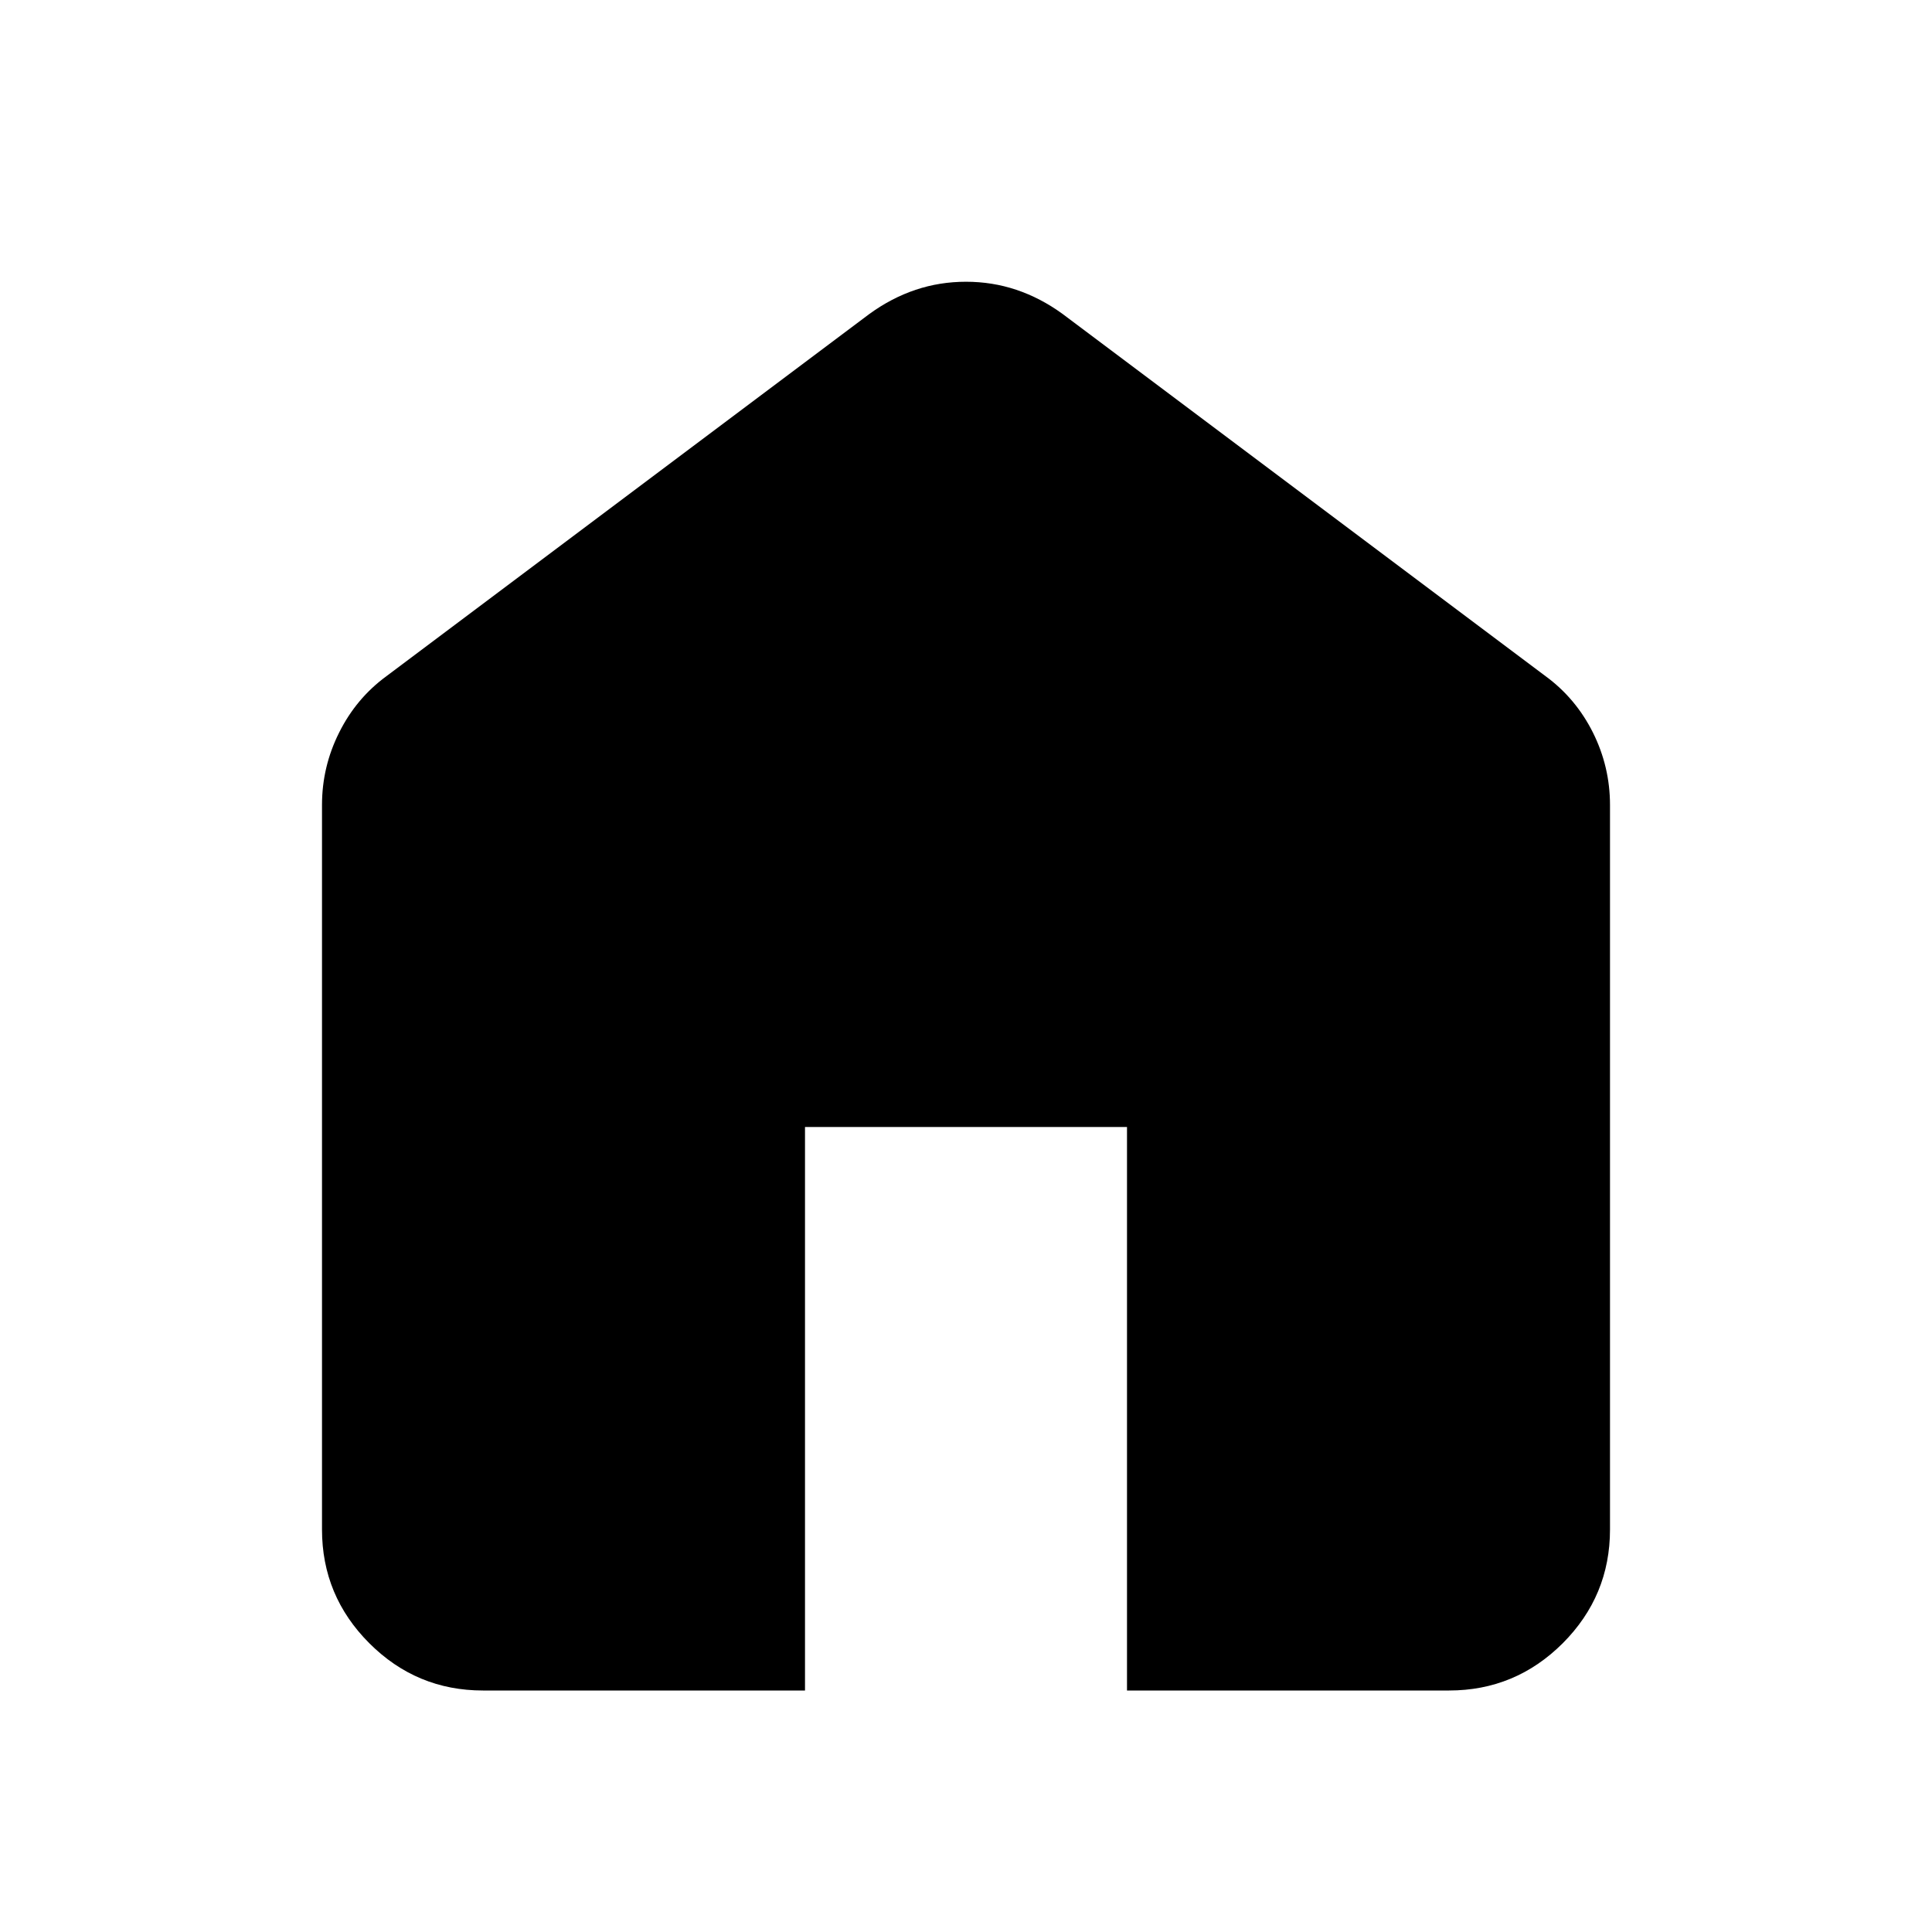
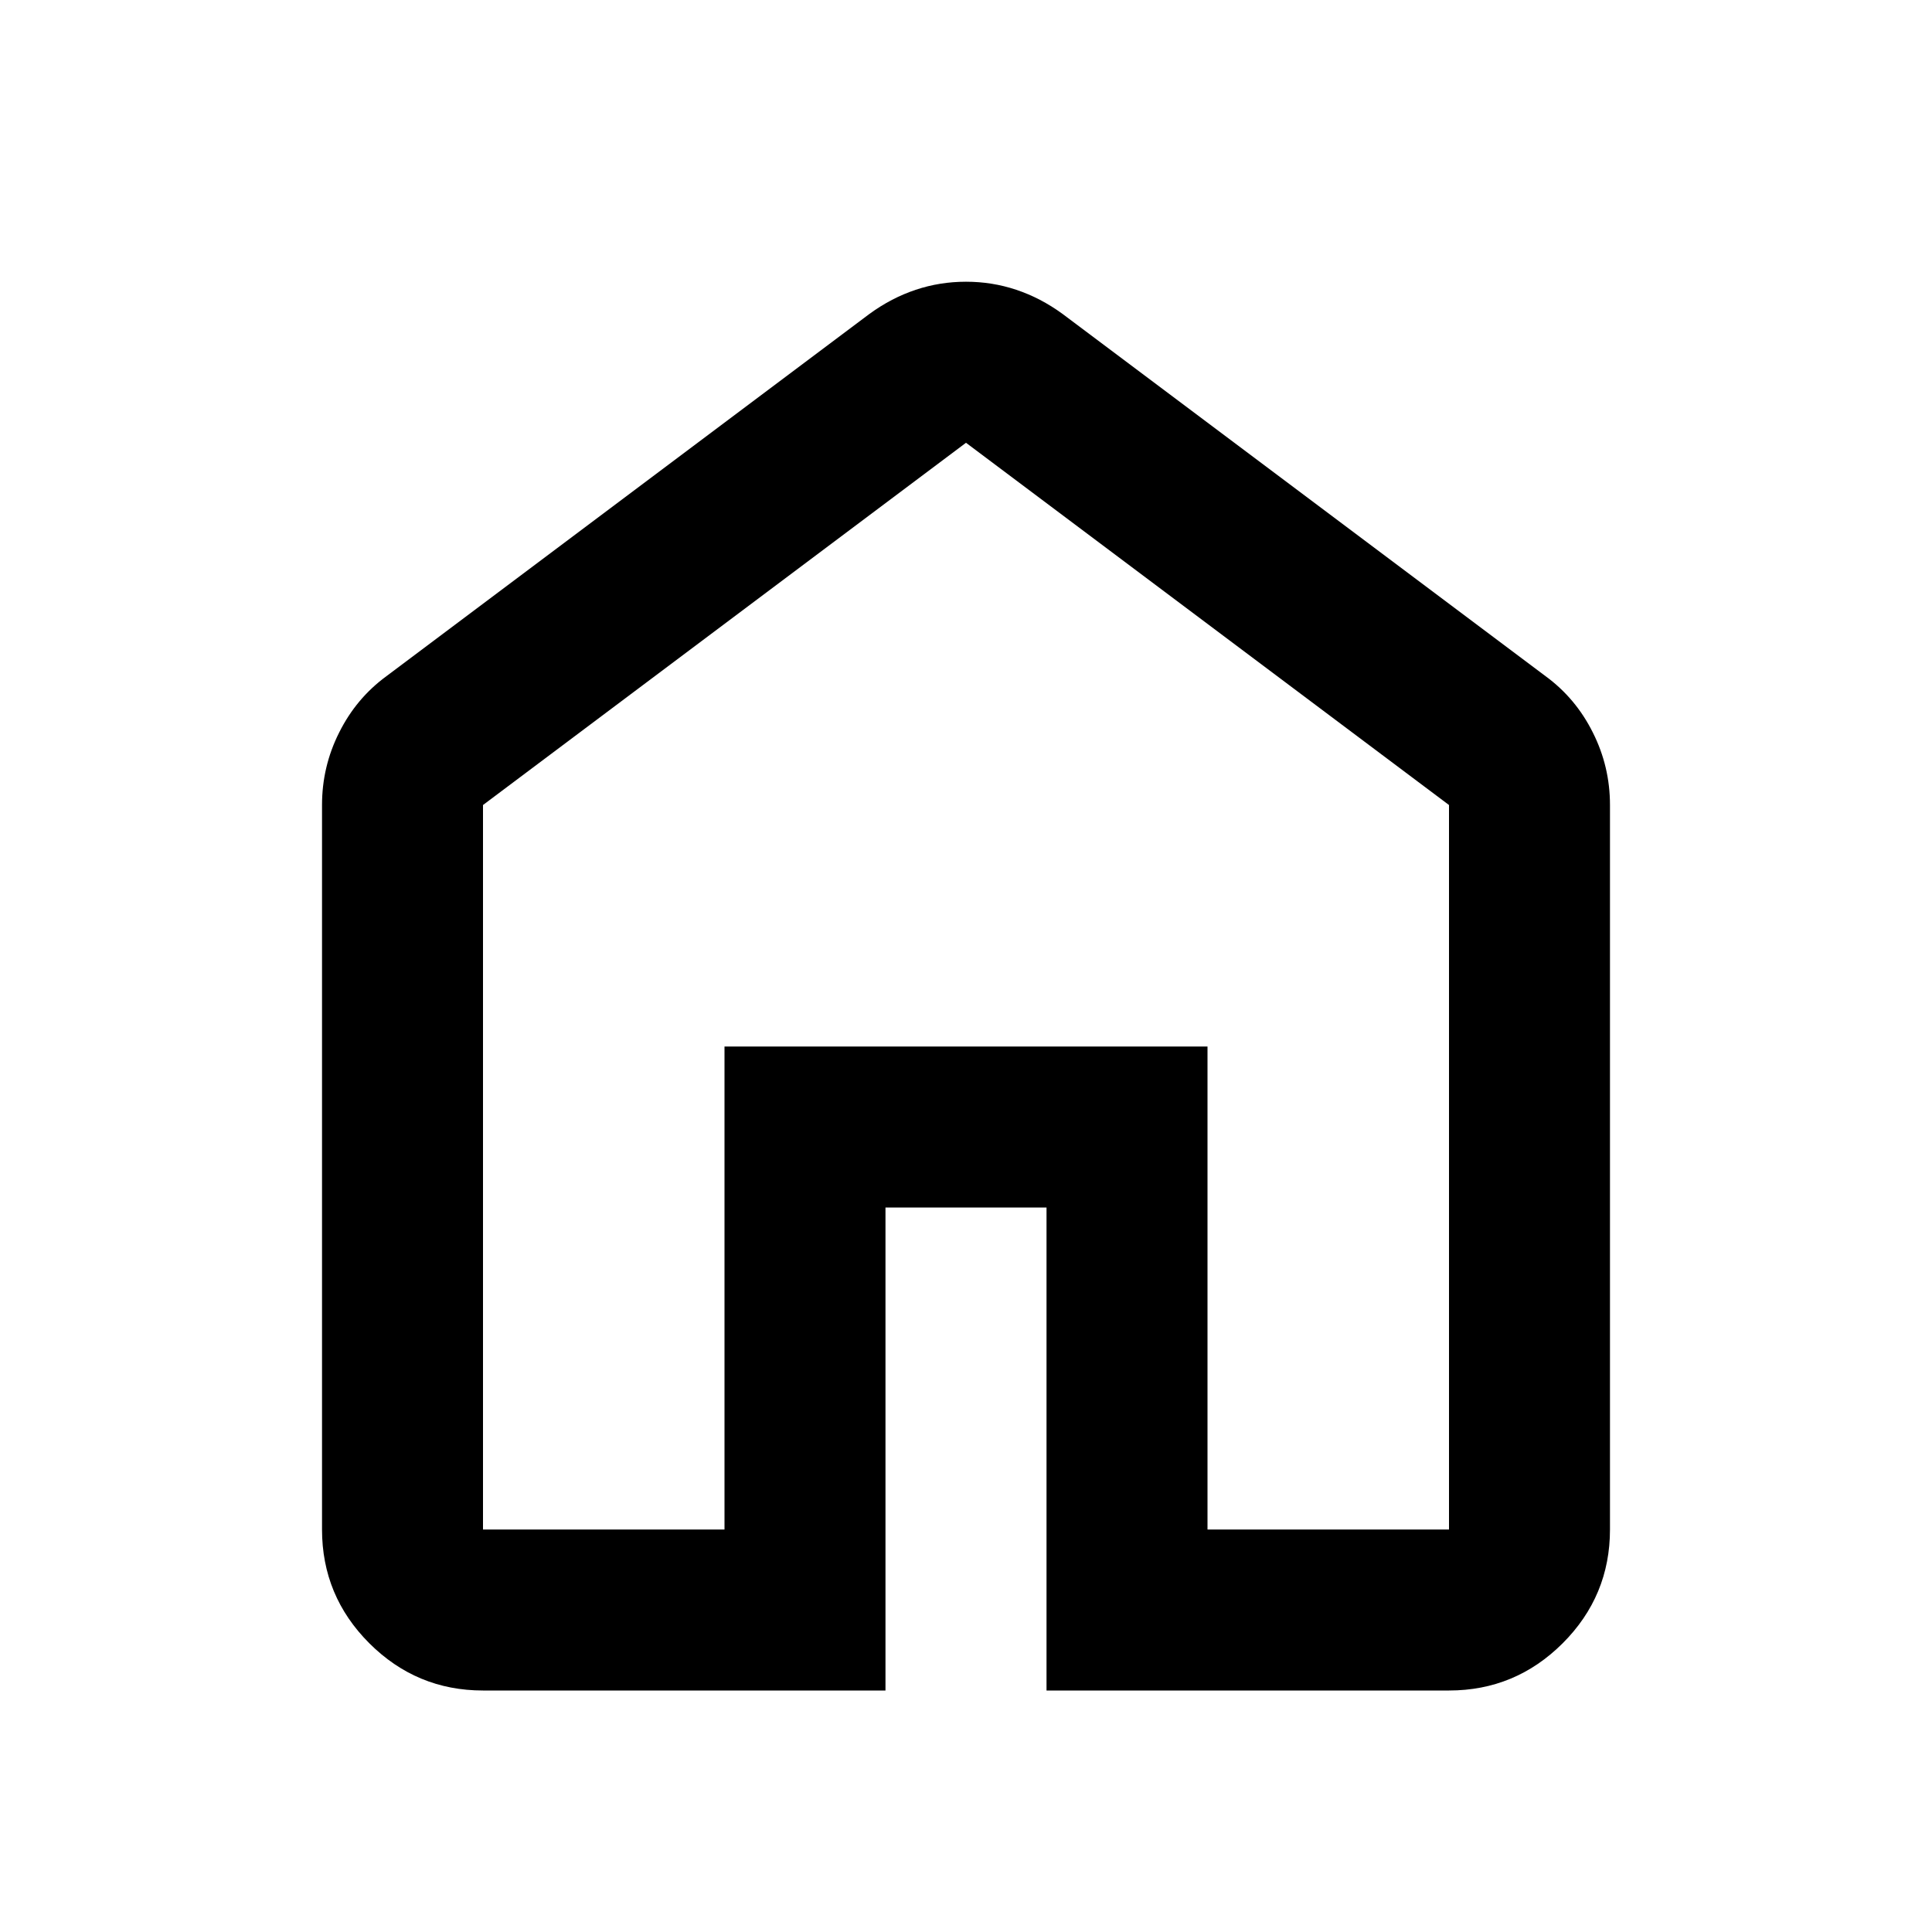
- <svg xmlns="http://www.w3.org/2000/svg" width="24" height="24" viewBox="0 0 24 24" fill="none">
-   <path d="M6 21C5.45 21 4.979 20.804 4.588 20.413C4.196 20.021 4 19.55 4 19V10C4 9.683 4.071 9.383 4.213 9.1C4.354 8.817 4.55 8.583 4.8 8.4L10.8 3.9C10.983 3.767 11.175 3.667 11.375 3.6C11.575 3.533 11.783 3.5 12 3.5C12.217 3.5 12.425 3.533 12.625 3.6C12.825 3.667 13.017 3.767 13.2 3.9L19.2 8.4C19.45 8.583 19.646 8.817 19.788 9.1C19.929 9.383 20 9.683 20 10V19C20 19.55 19.804 20.021 19.413 20.413C19.021 20.804 18.55 21 18 21H14V14H10V21H6Z" fill="black" />
+ <svg xmlns="http://www.w3.org/2000/svg" width="28" height="28" viewBox="0 0 28 28" fill="none">
+   <path d="M7 22.167H10.5V15.167H17.5V22.167H21V11.667L14 6.417L7 11.667V22.167ZM7 24.5C6.358 24.5 5.809 24.271 5.352 23.815C4.895 23.358 4.667 22.808 4.667 22.167V11.667C4.667 11.297 4.749 10.947 4.915 10.617C5.08 10.286 5.308 10.014 5.6 9.8L12.6 4.55C12.814 4.394 13.037 4.278 13.271 4.2C13.504 4.122 13.747 4.083 14 4.083C14.253 4.083 14.496 4.122 14.729 4.2C14.963 4.278 15.186 4.394 15.4 4.55L22.4 9.8C22.692 10.014 22.92 10.286 23.085 10.617C23.251 10.947 23.333 11.297 23.333 11.667V22.167C23.333 22.808 23.105 23.358 22.648 23.815C22.191 24.271 21.642 24.5 21 24.5H15.167V17.5H12.833V24.5H7Z" fill="black" />
</svg>
